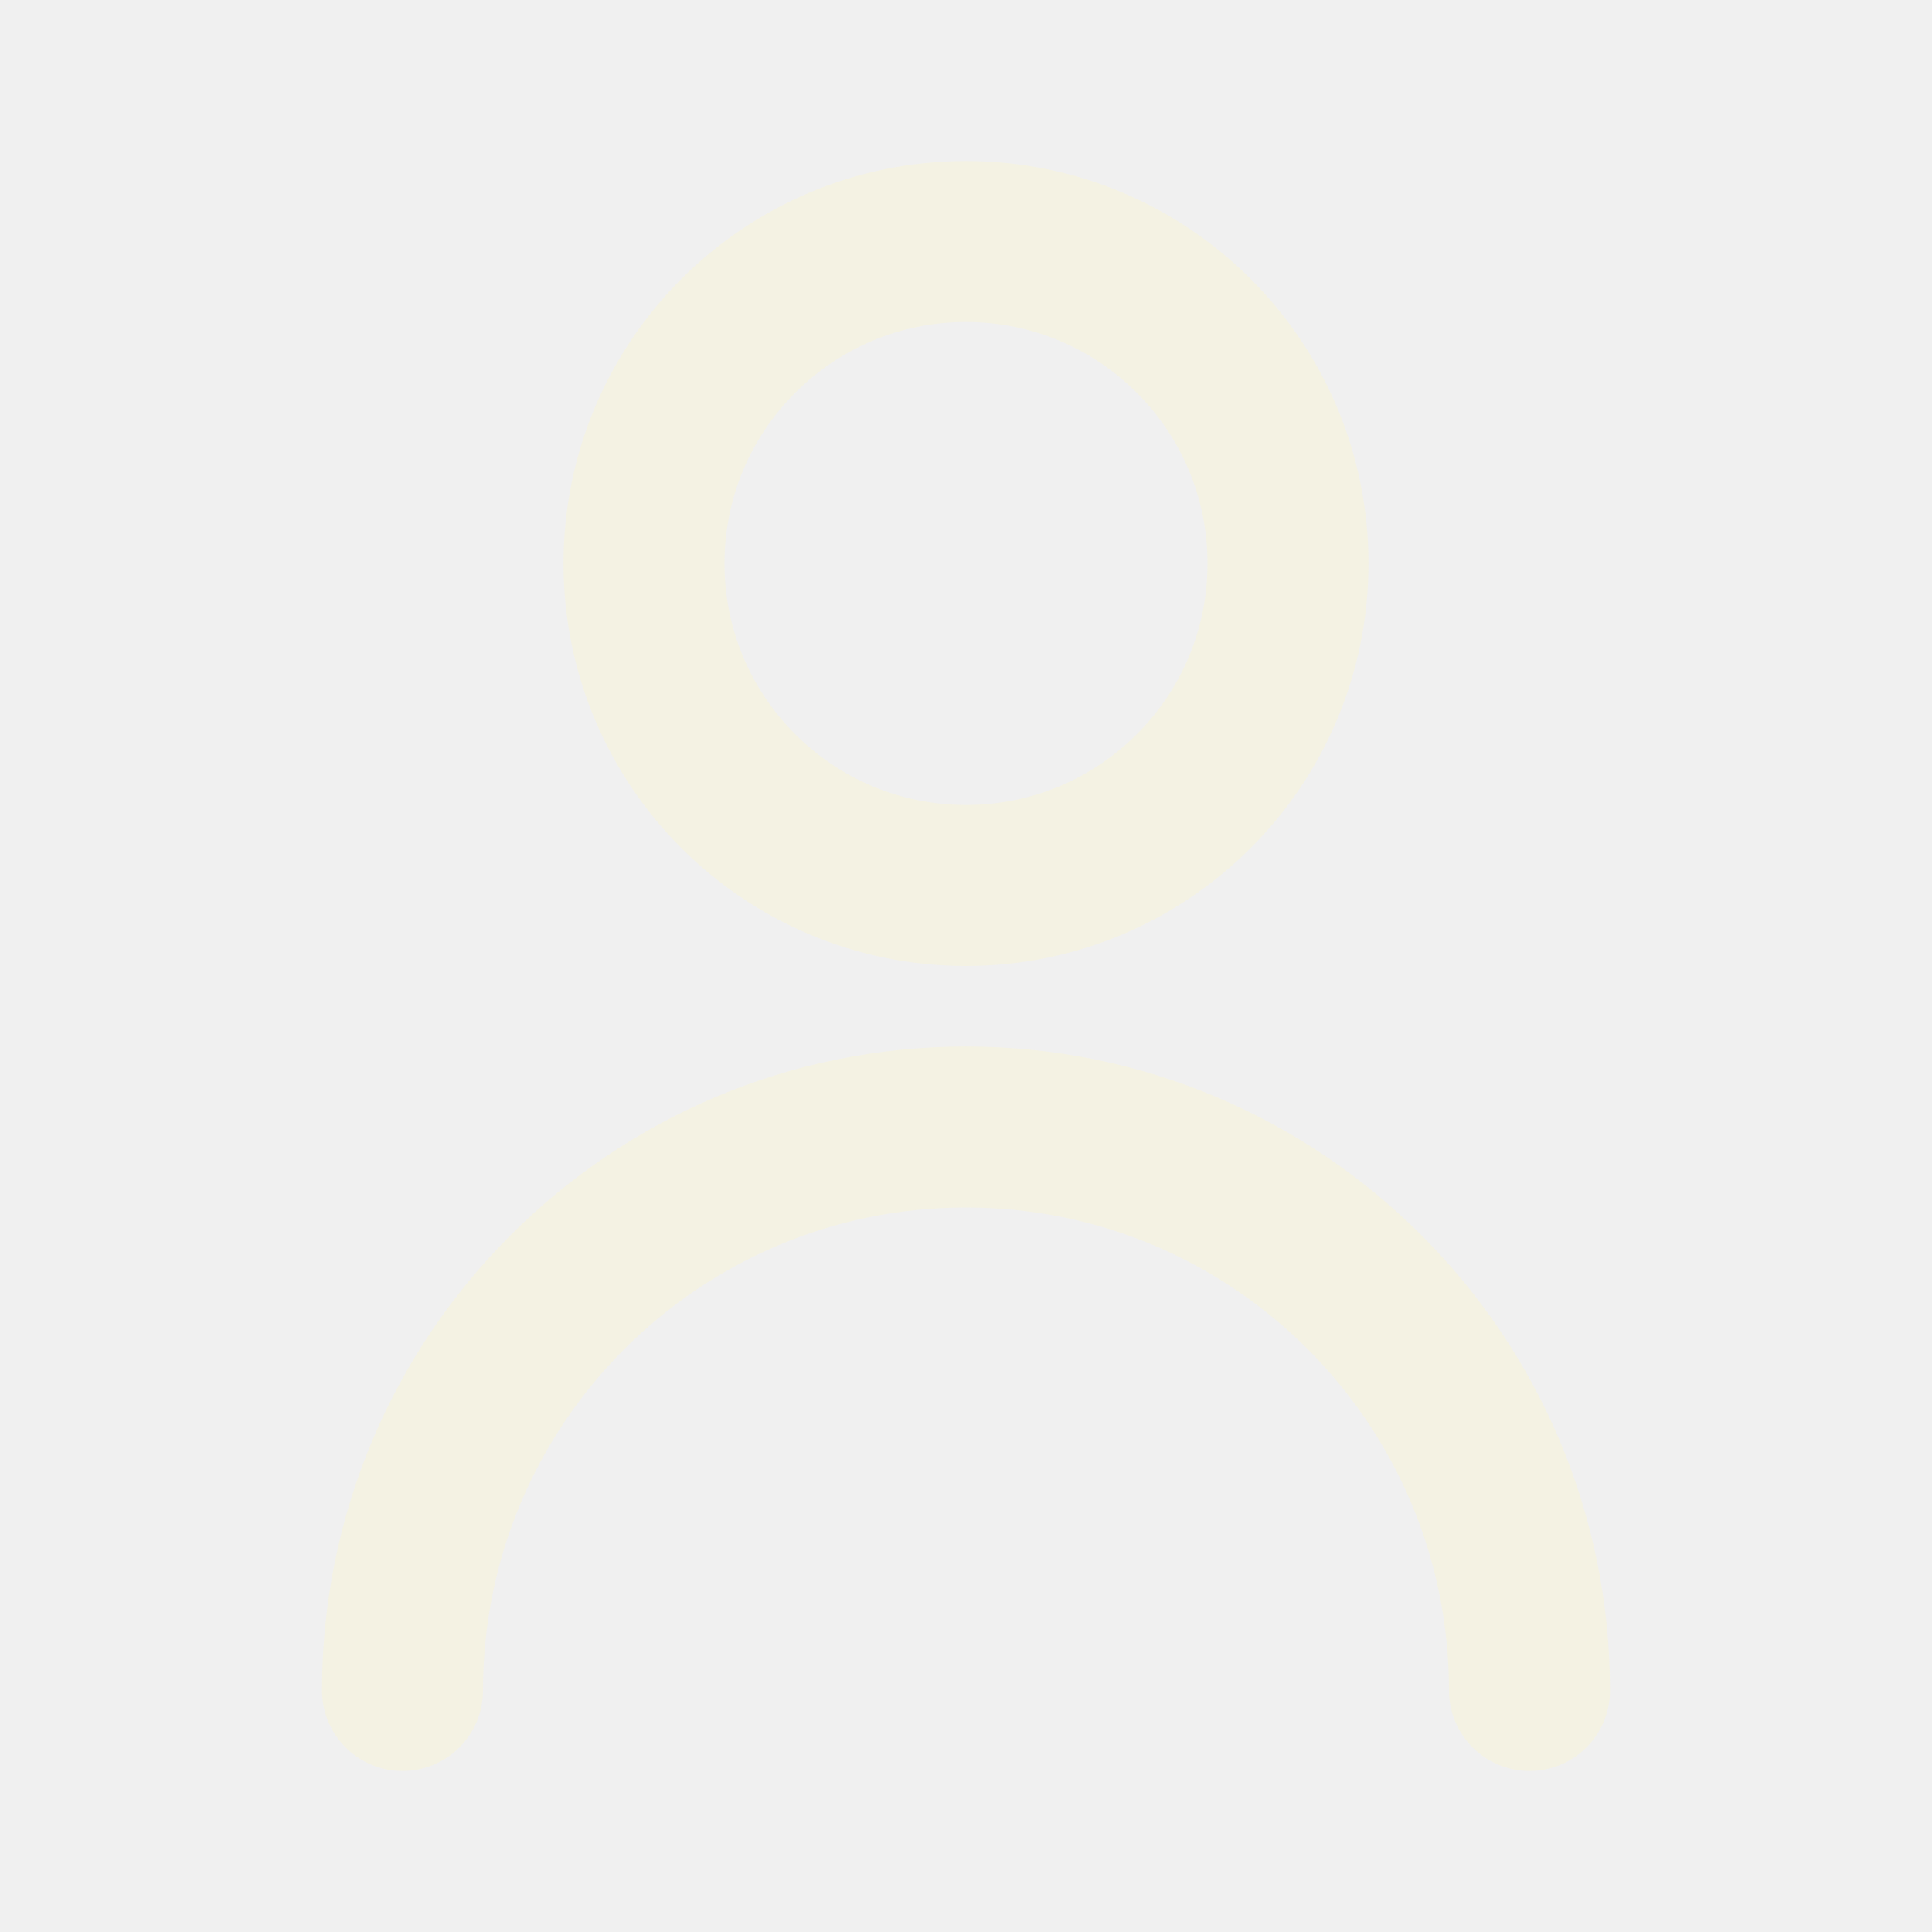
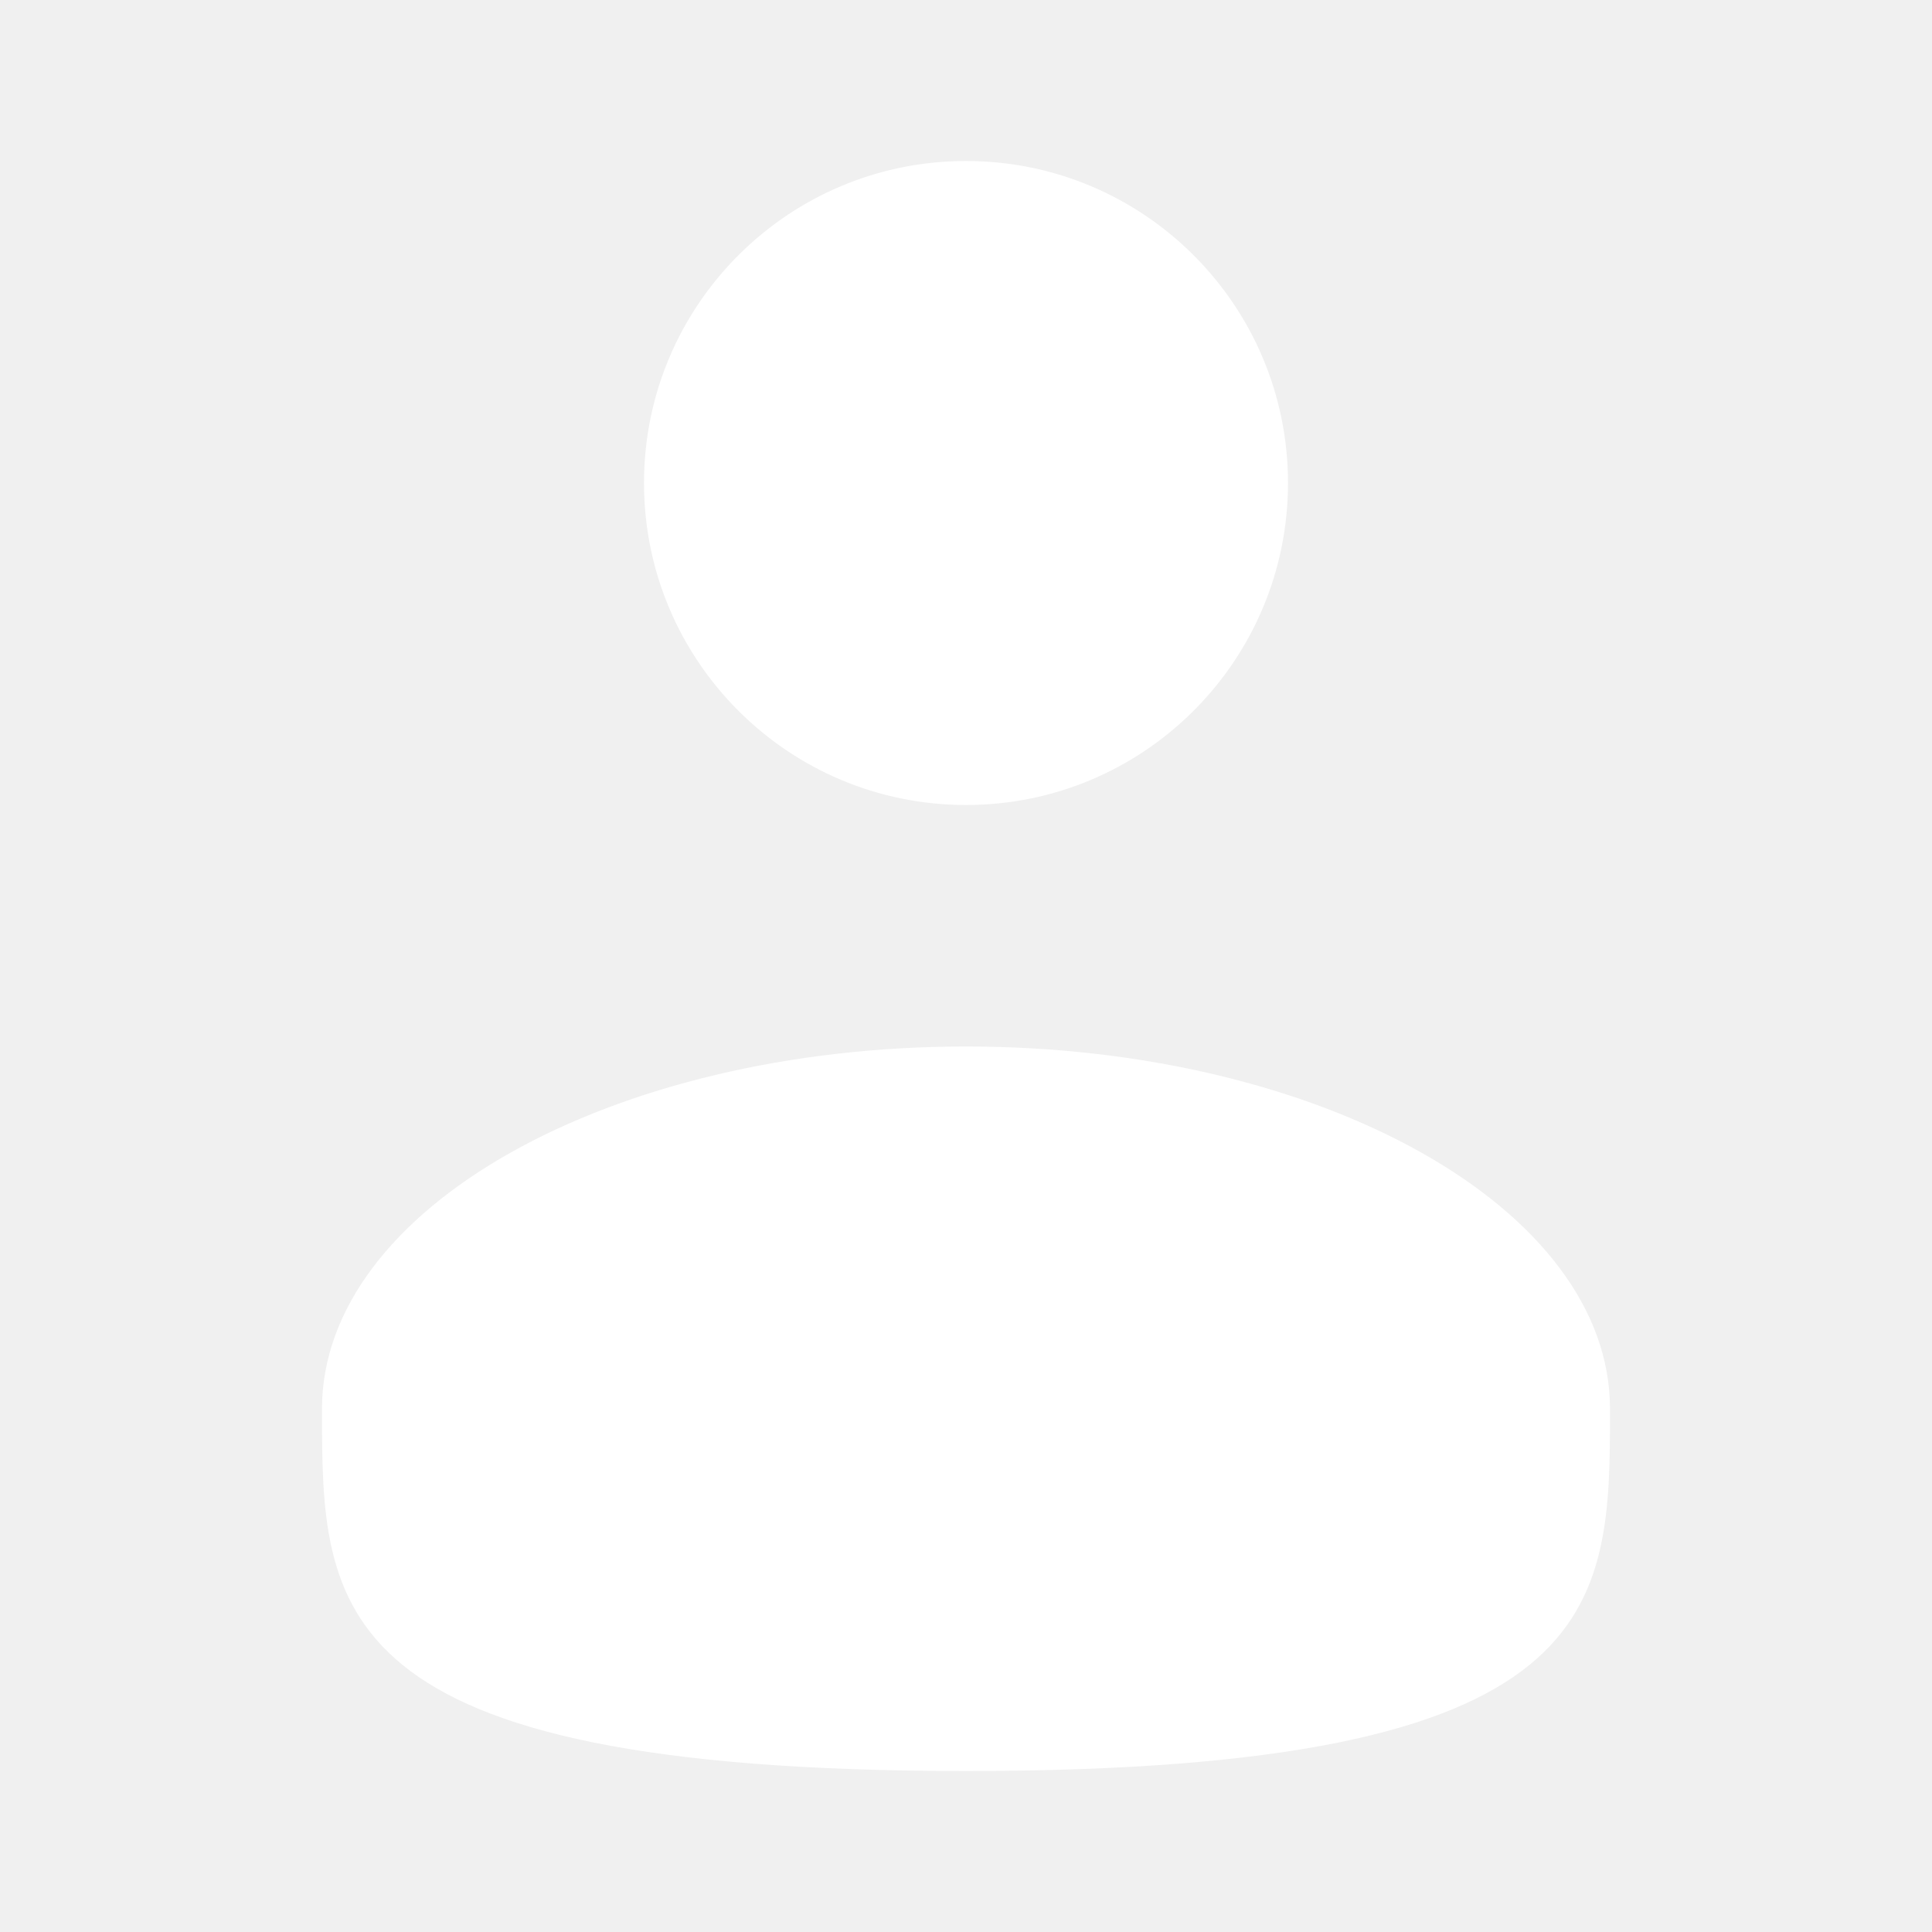
<svg xmlns="http://www.w3.org/2000/svg" viewBox="0 0 24 24" fill="none">
  <g id="SVGRepo_bgCarrier" stroke-width="0" />
  <g id="SVGRepo_tracerCarrier" stroke-linecap="round" stroke-linejoin="round" />
  <g id="SVGRepo_iconCarrier">
-     <path d="M5 21C5 17.134 8.134 14 12 14C15.866 14 19 17.134 19 21M16 7C16 9.209 14.209 11 12 11C9.791 11 8 9.209 8 7C8 4.791 9.791 3 12 3C14.209 3 16 4.791 16 7Z" stroke="#F4F2E3" stroke-width="2" stroke-linecap="round" stroke-linejoin="round" />
+     <circle cx="12" cy="6" r="4" fill="#ffffff" />
+     <path d="M20 17.5C20 19.985 20 22 12 22C4 22 4 19.985 4 17.5C4 15.015 7.582 13 12 13C16.418 13 20 15.015 20 17.5Z" fill="#ffffff" />
  </g>
</svg>
